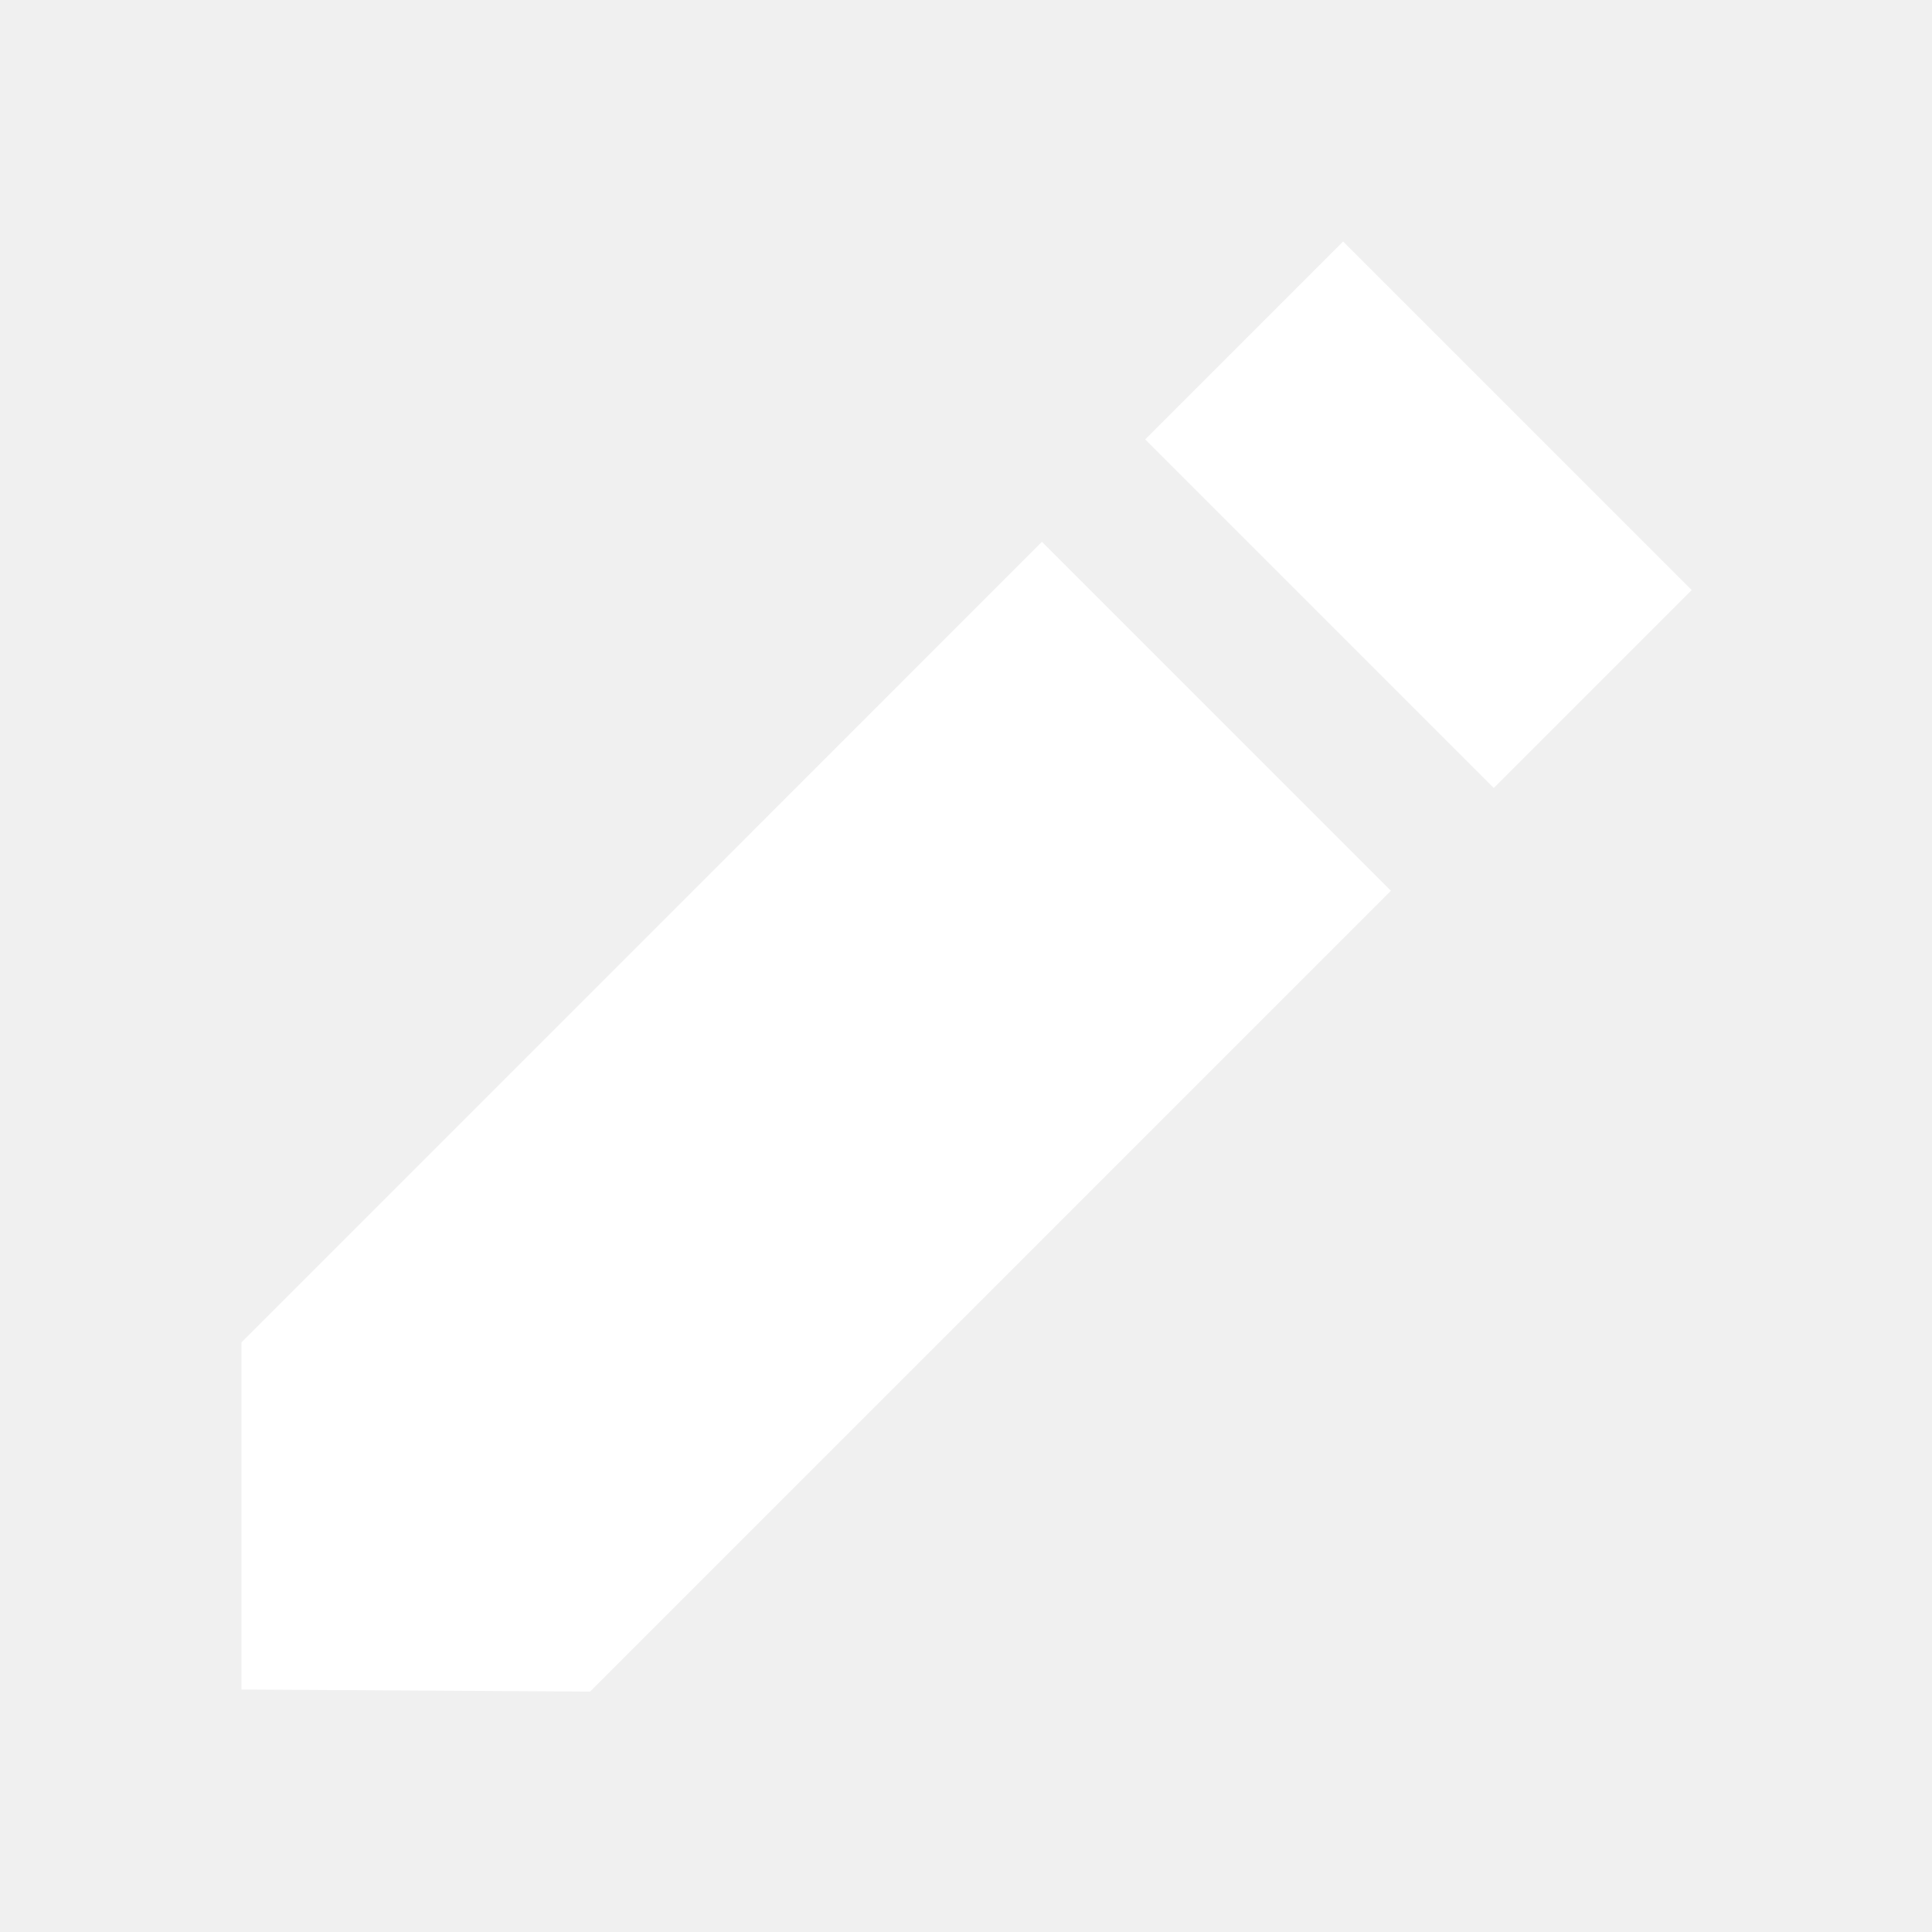
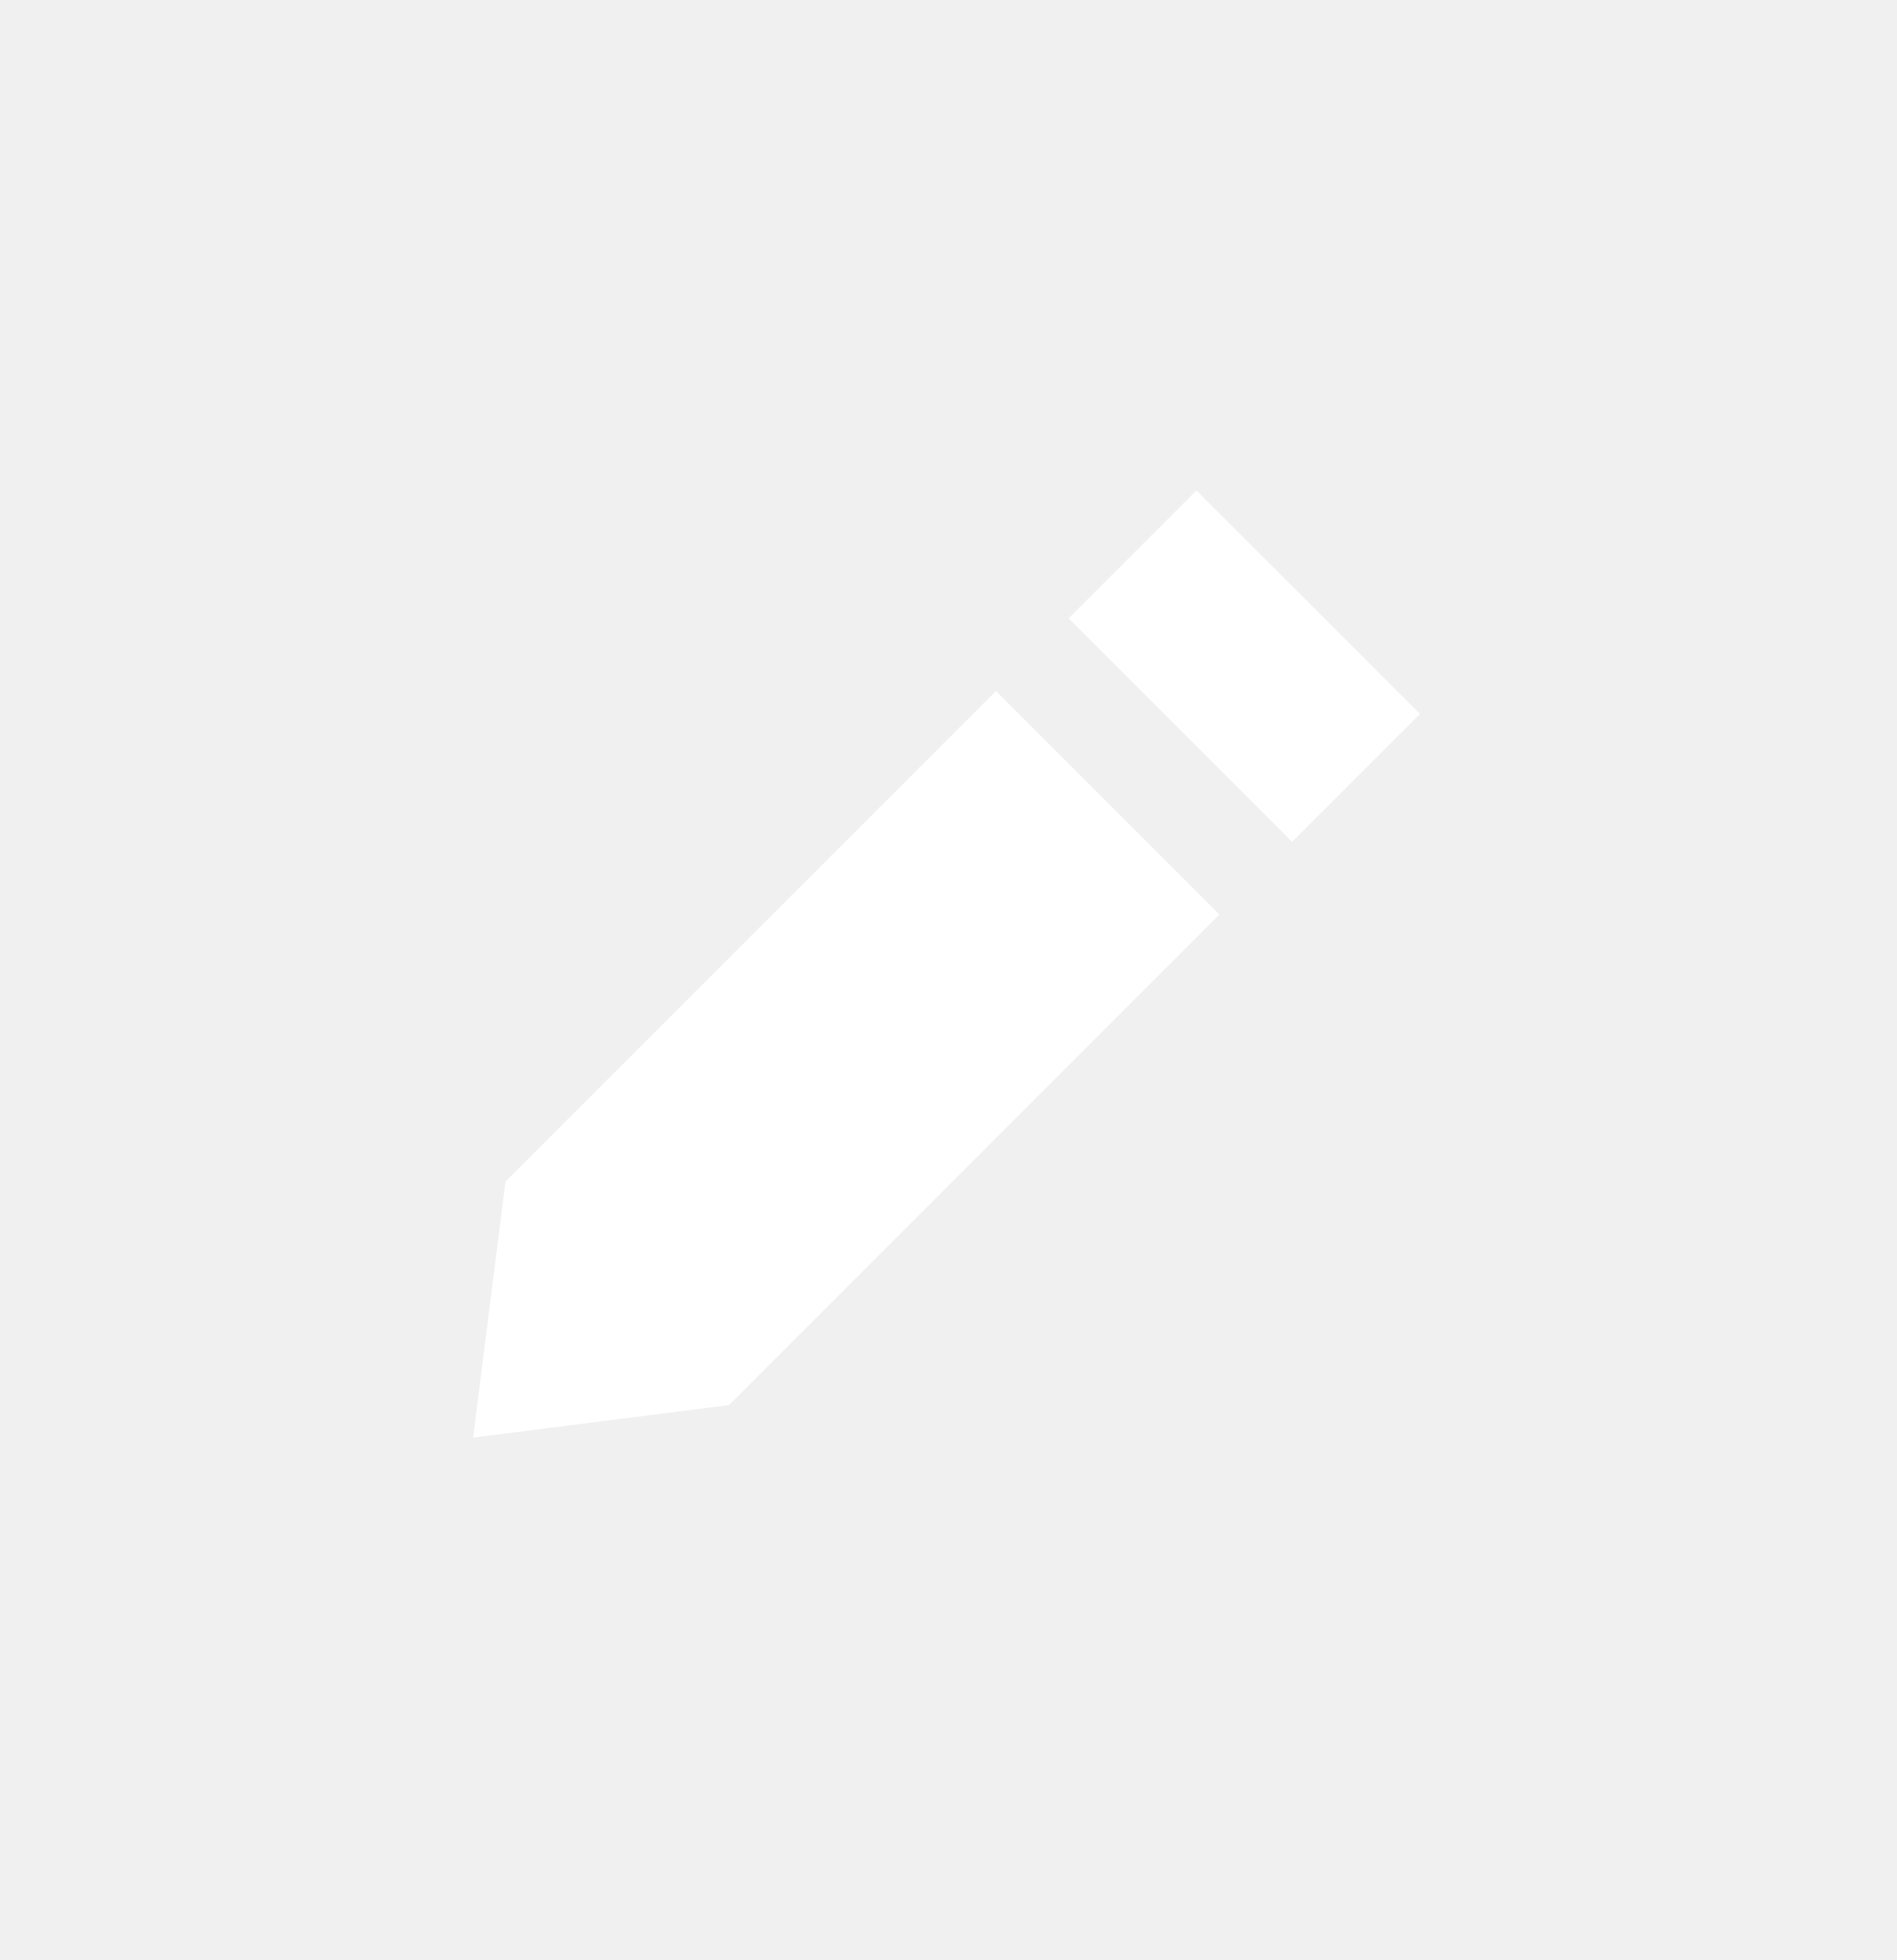
- <svg xmlns="http://www.w3.org/2000/svg" width="16" height="16" viewBox="0 0 16 16" fill="none">
-   <path d="M2.307 13.695V11.24L8.633 4.914L11.1 7.375L4.773 13.707L2.307 13.695Z" fill="white" />
-   <path d="M8.632 5.331L10.673 7.371L4.647 13.397L2.606 13.385V11.357L8.638 5.325M8.632 4.484L2 11.117V13.992L4.887 14.009L11.519 7.377L8.632 4.49V4.484Z" fill="white" />
-   <path d="M11.106 2.401L9.893 3.615L12.359 6.081L13.572 4.867L11.106 2.401Z" fill="white" />
-   <path d="M11.123 2.846L13.164 4.887L12.377 5.673L10.337 3.633L11.123 2.846ZM11.123 2L9.484 3.639L12.371 6.526L14.01 4.887L11.123 2Z" fill="white" />
+ <svg xmlns="http://www.w3.org/2000/svg" width="30" height="31" viewBox="0 0 30 31" fill="none">
+   <path fill-rule="evenodd" clip-rule="evenodd" d="M7.484 22.738L11.532 22.223L19.29 14.464L15.754 10.929L7.996 18.687L7.484 22.738ZM16.903 9.78L20.439 13.315L22.462 11.292L18.926 7.757L16.903 9.78Z" fill="white" />
</svg>
